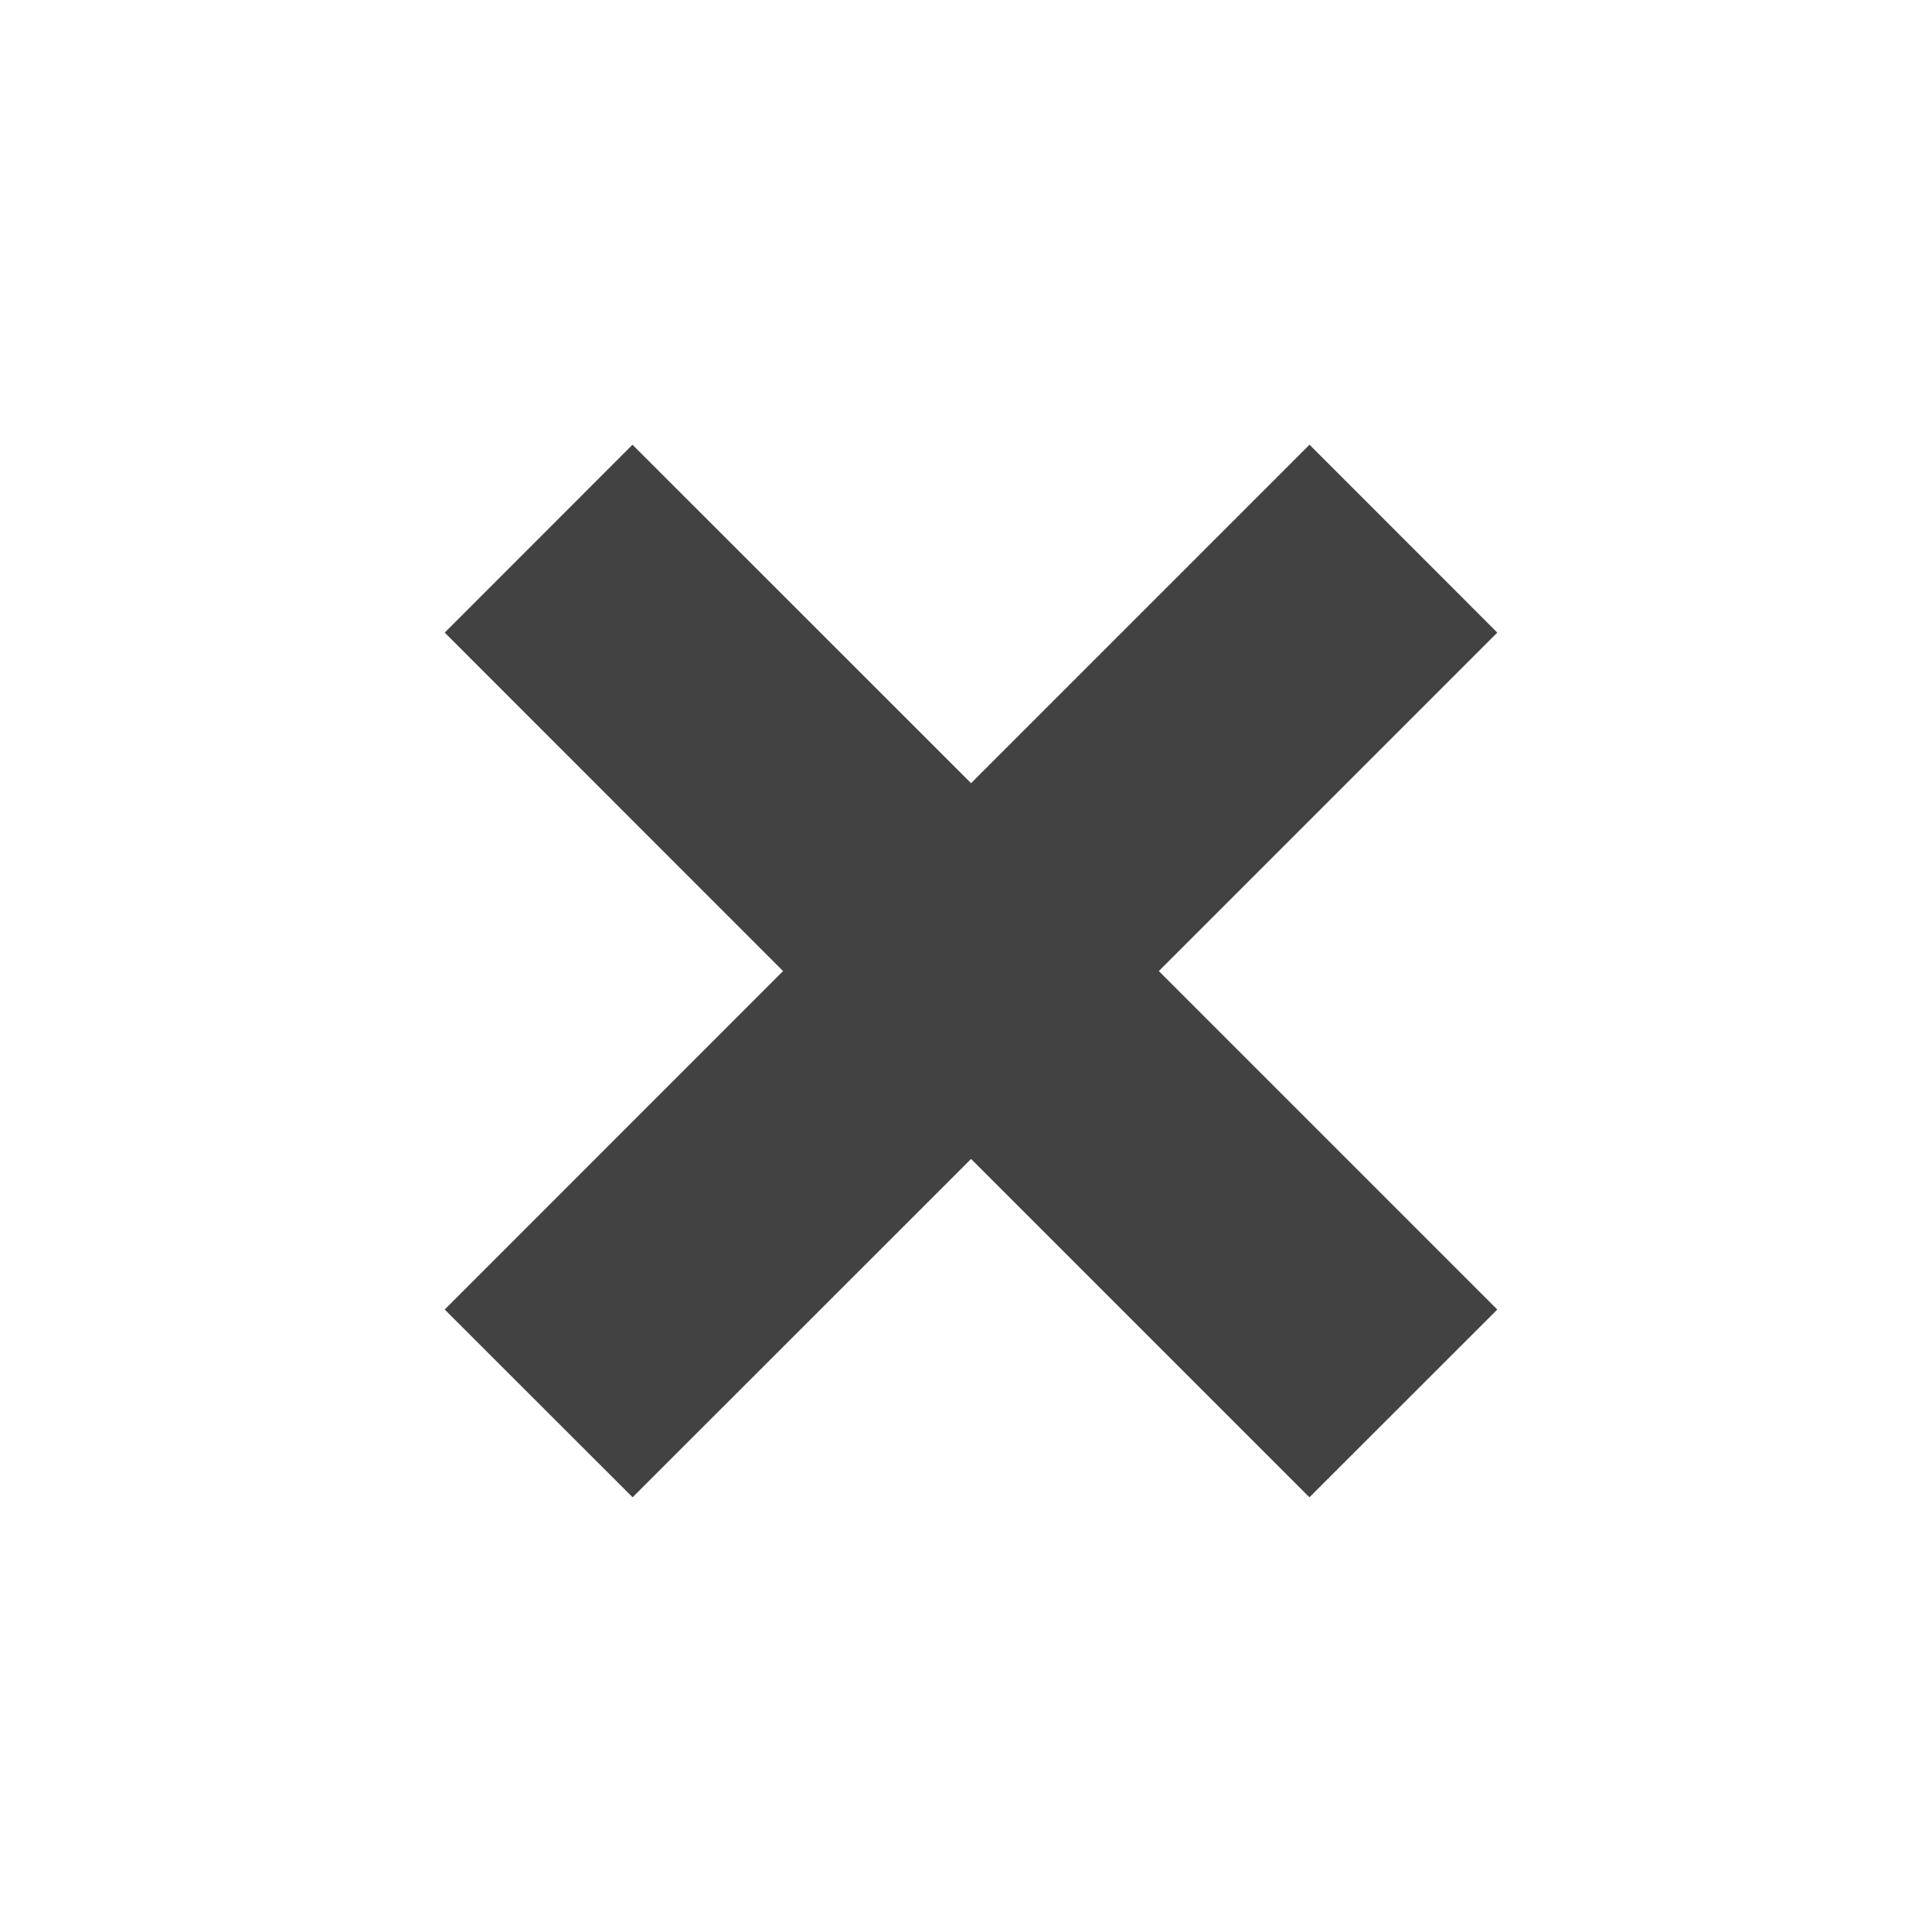
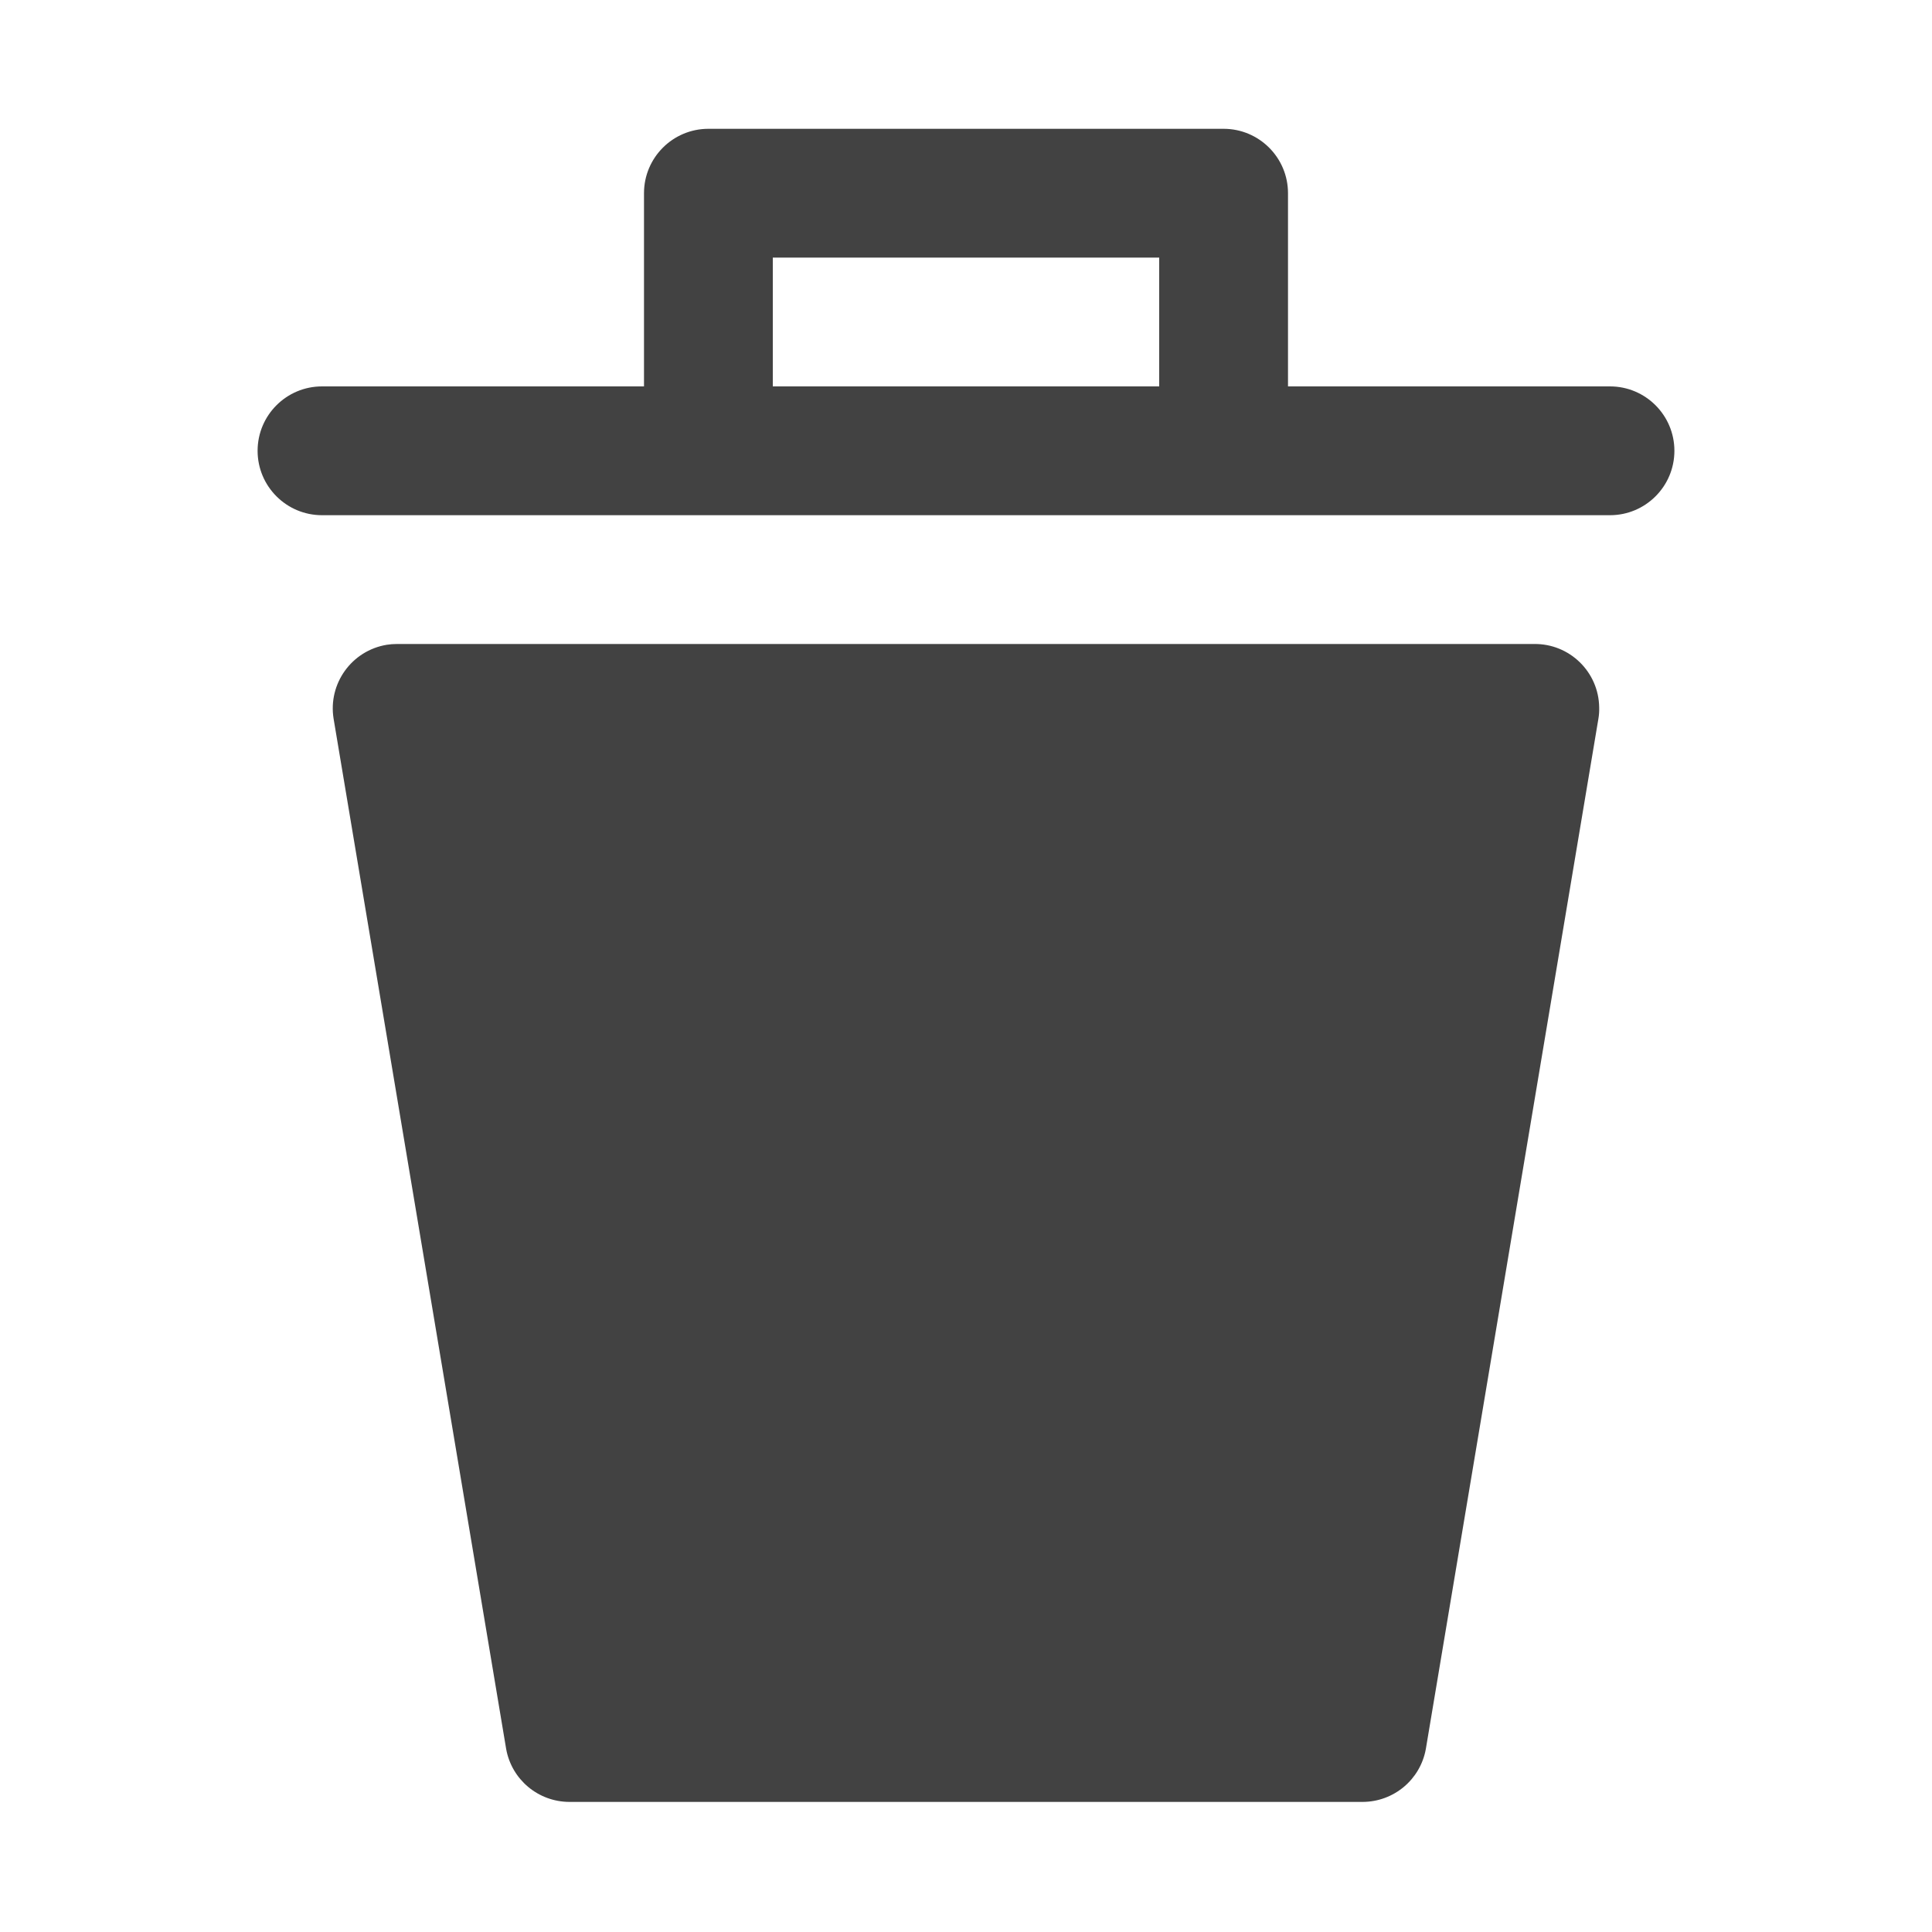
- <svg xmlns="http://www.w3.org/2000/svg" width="16" height="16" viewBox="3 3 16 16" enable-background="new 3 3 16 16">
-   <polygon fill="#424242" points="12.597,11.042 15.4,13.845 13.844,15.4 11.042,12.598 8.239,15.4 6.683,13.845 9.485,11.042 6.683,8.239 8.238,6.683 11.042,9.486 13.845,6.683 15.4,8.239" />
+ <svg xmlns="http://www.w3.org/2000/svg" width="16px" height="16px" viewBox="0 0 15 15" version="1.1" id="trash_bin">
+   <path fill="#424242" d="M12.41,5.58l-1.34,8c-0.043,0.237-0.249,0.409-0.49,0.41H4.42c-0.241-0.001-0.447-0.173-0.49-0.41l-1.34-8  C2.546,5.307,2.731,5.051,3.003,5.006C3.029,5.002,3.054,5,3.08,5h8.83c0.276-0.004,0.503,0.217,0.506,0.493  C12.417,5.522,12.415,5.551,12.41,5.58z M13,3.5C13,3.776,12.776,4,12.5,4h-10C2.224,4,2,3.776,2,3.5S2.224,3,2.5,3H5V1.5  C5,1.224,5.224,1,5.5,1h4C9.776,1,10,1.224,10,1.5V3h2.5C12.776,3,13,3.224,13,3.5z M9,3V2H6v1H9z" />
</svg>
